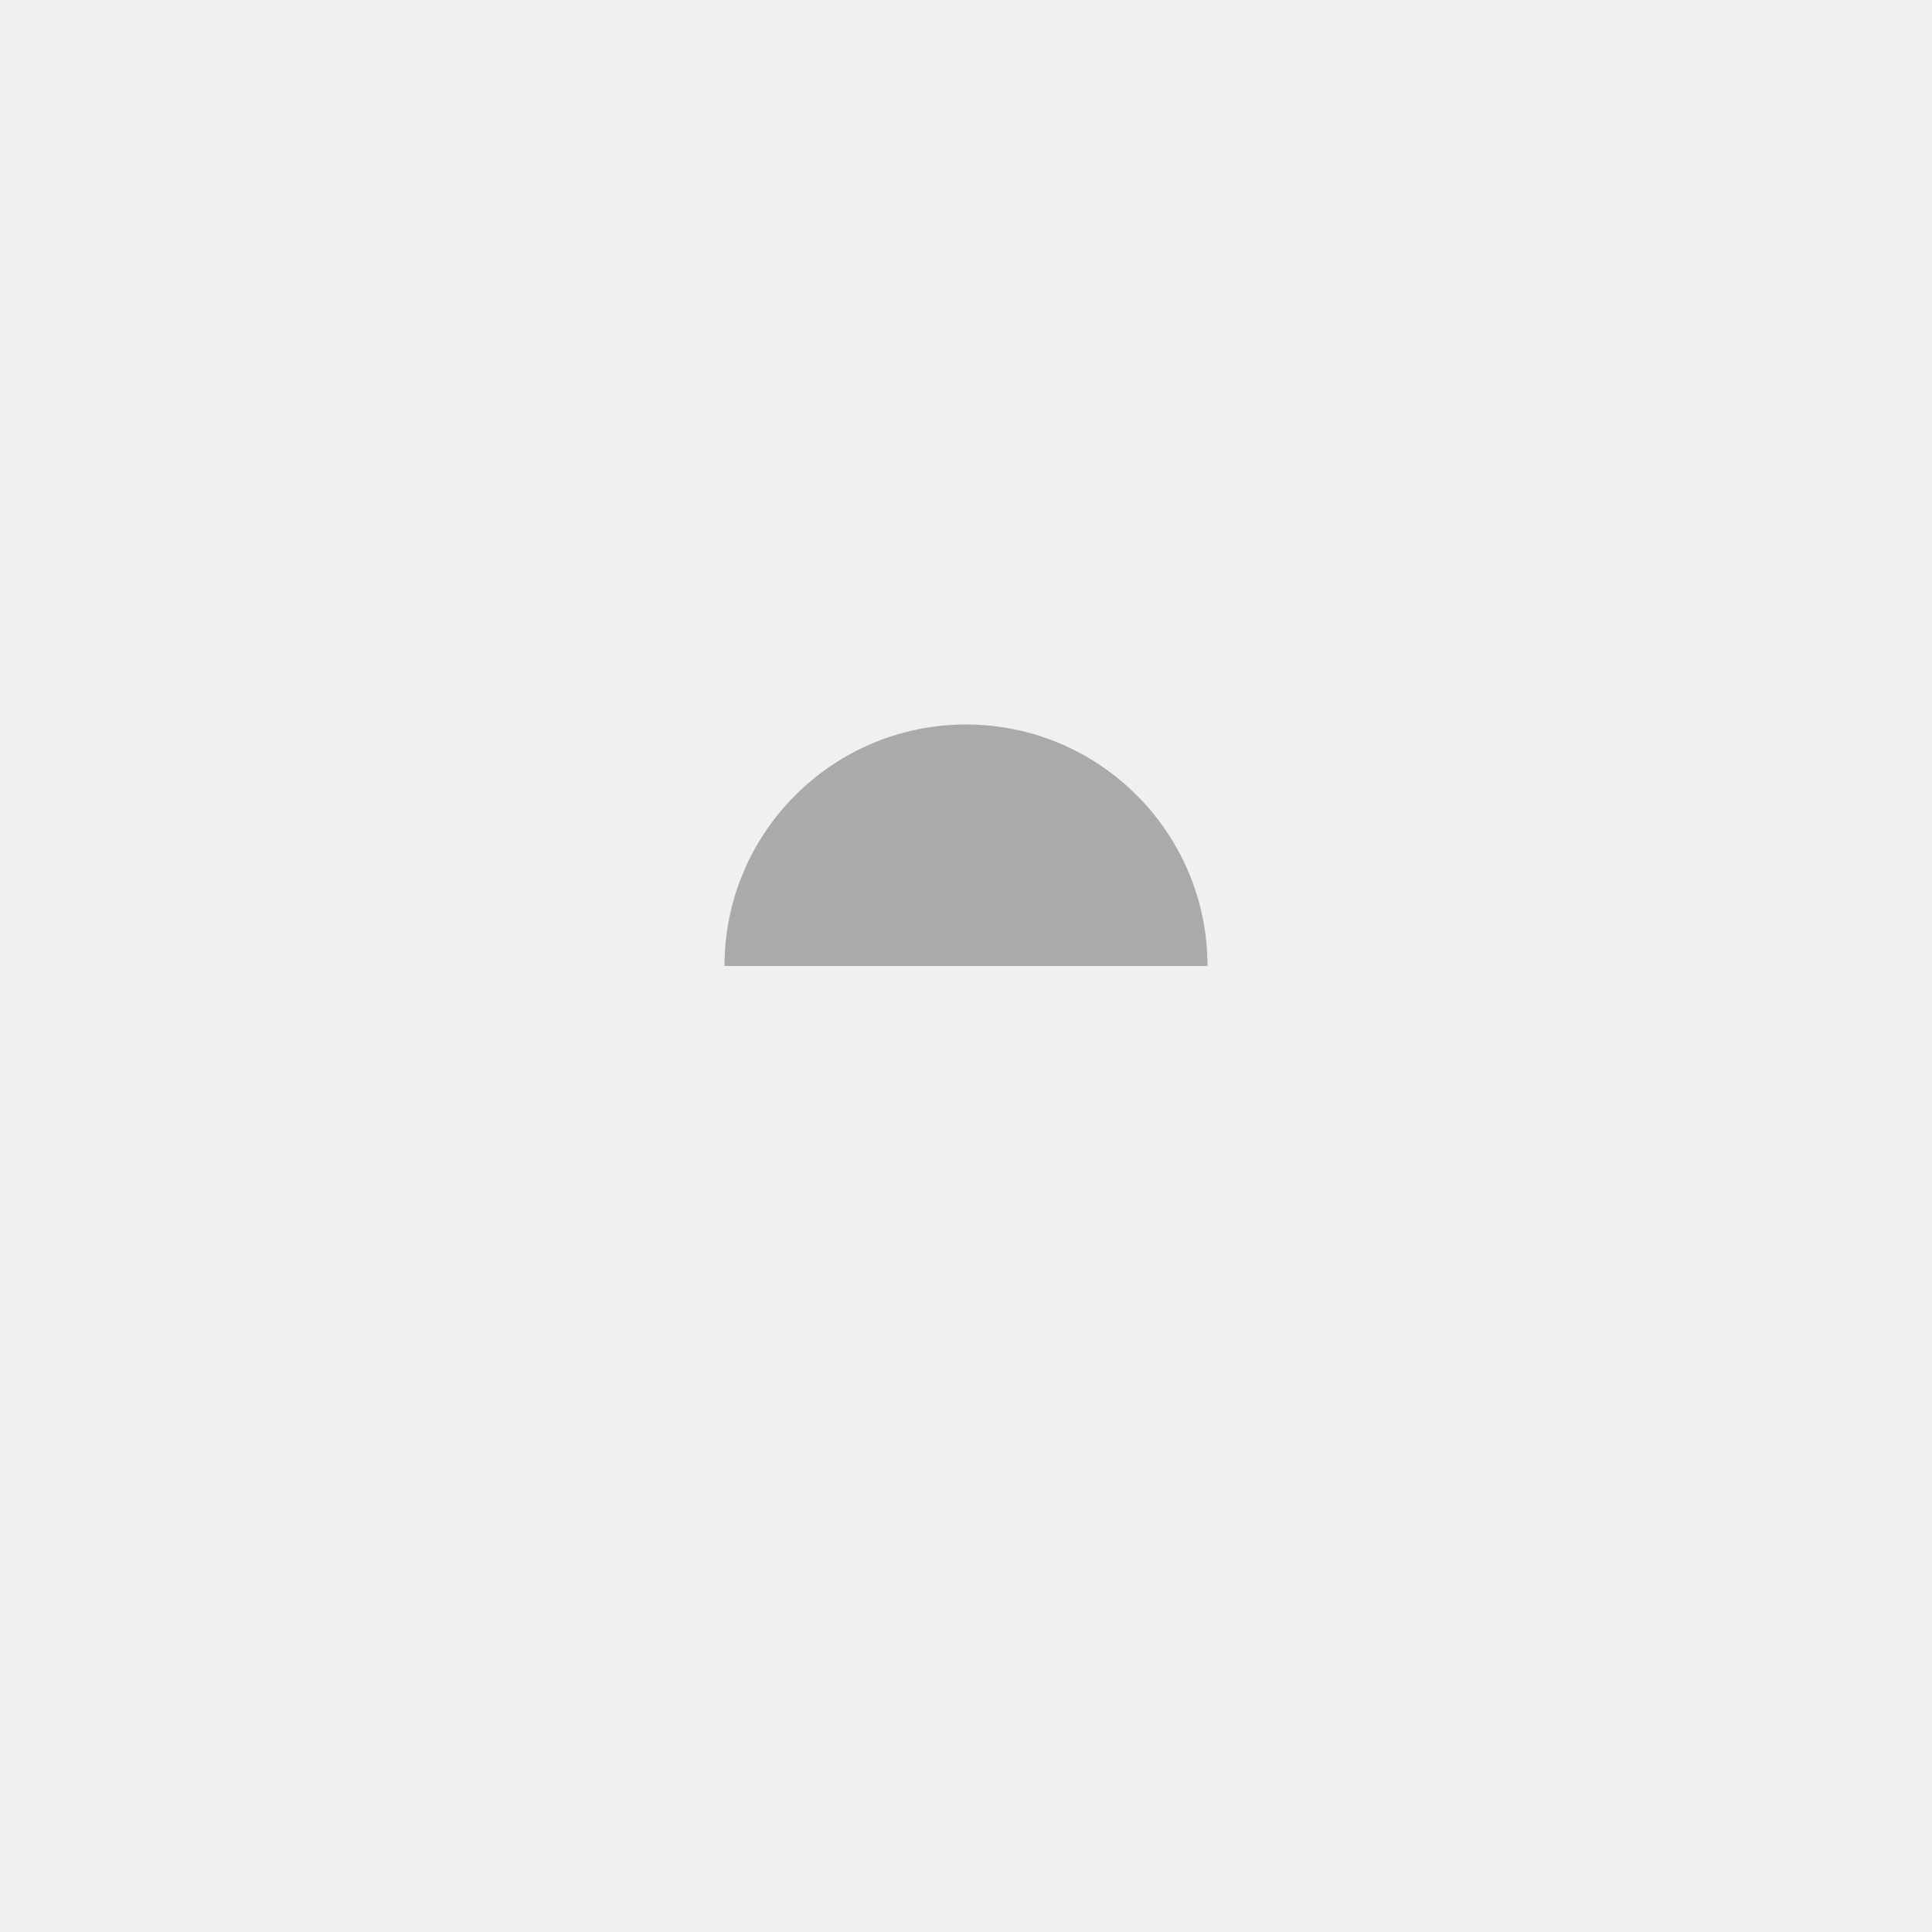
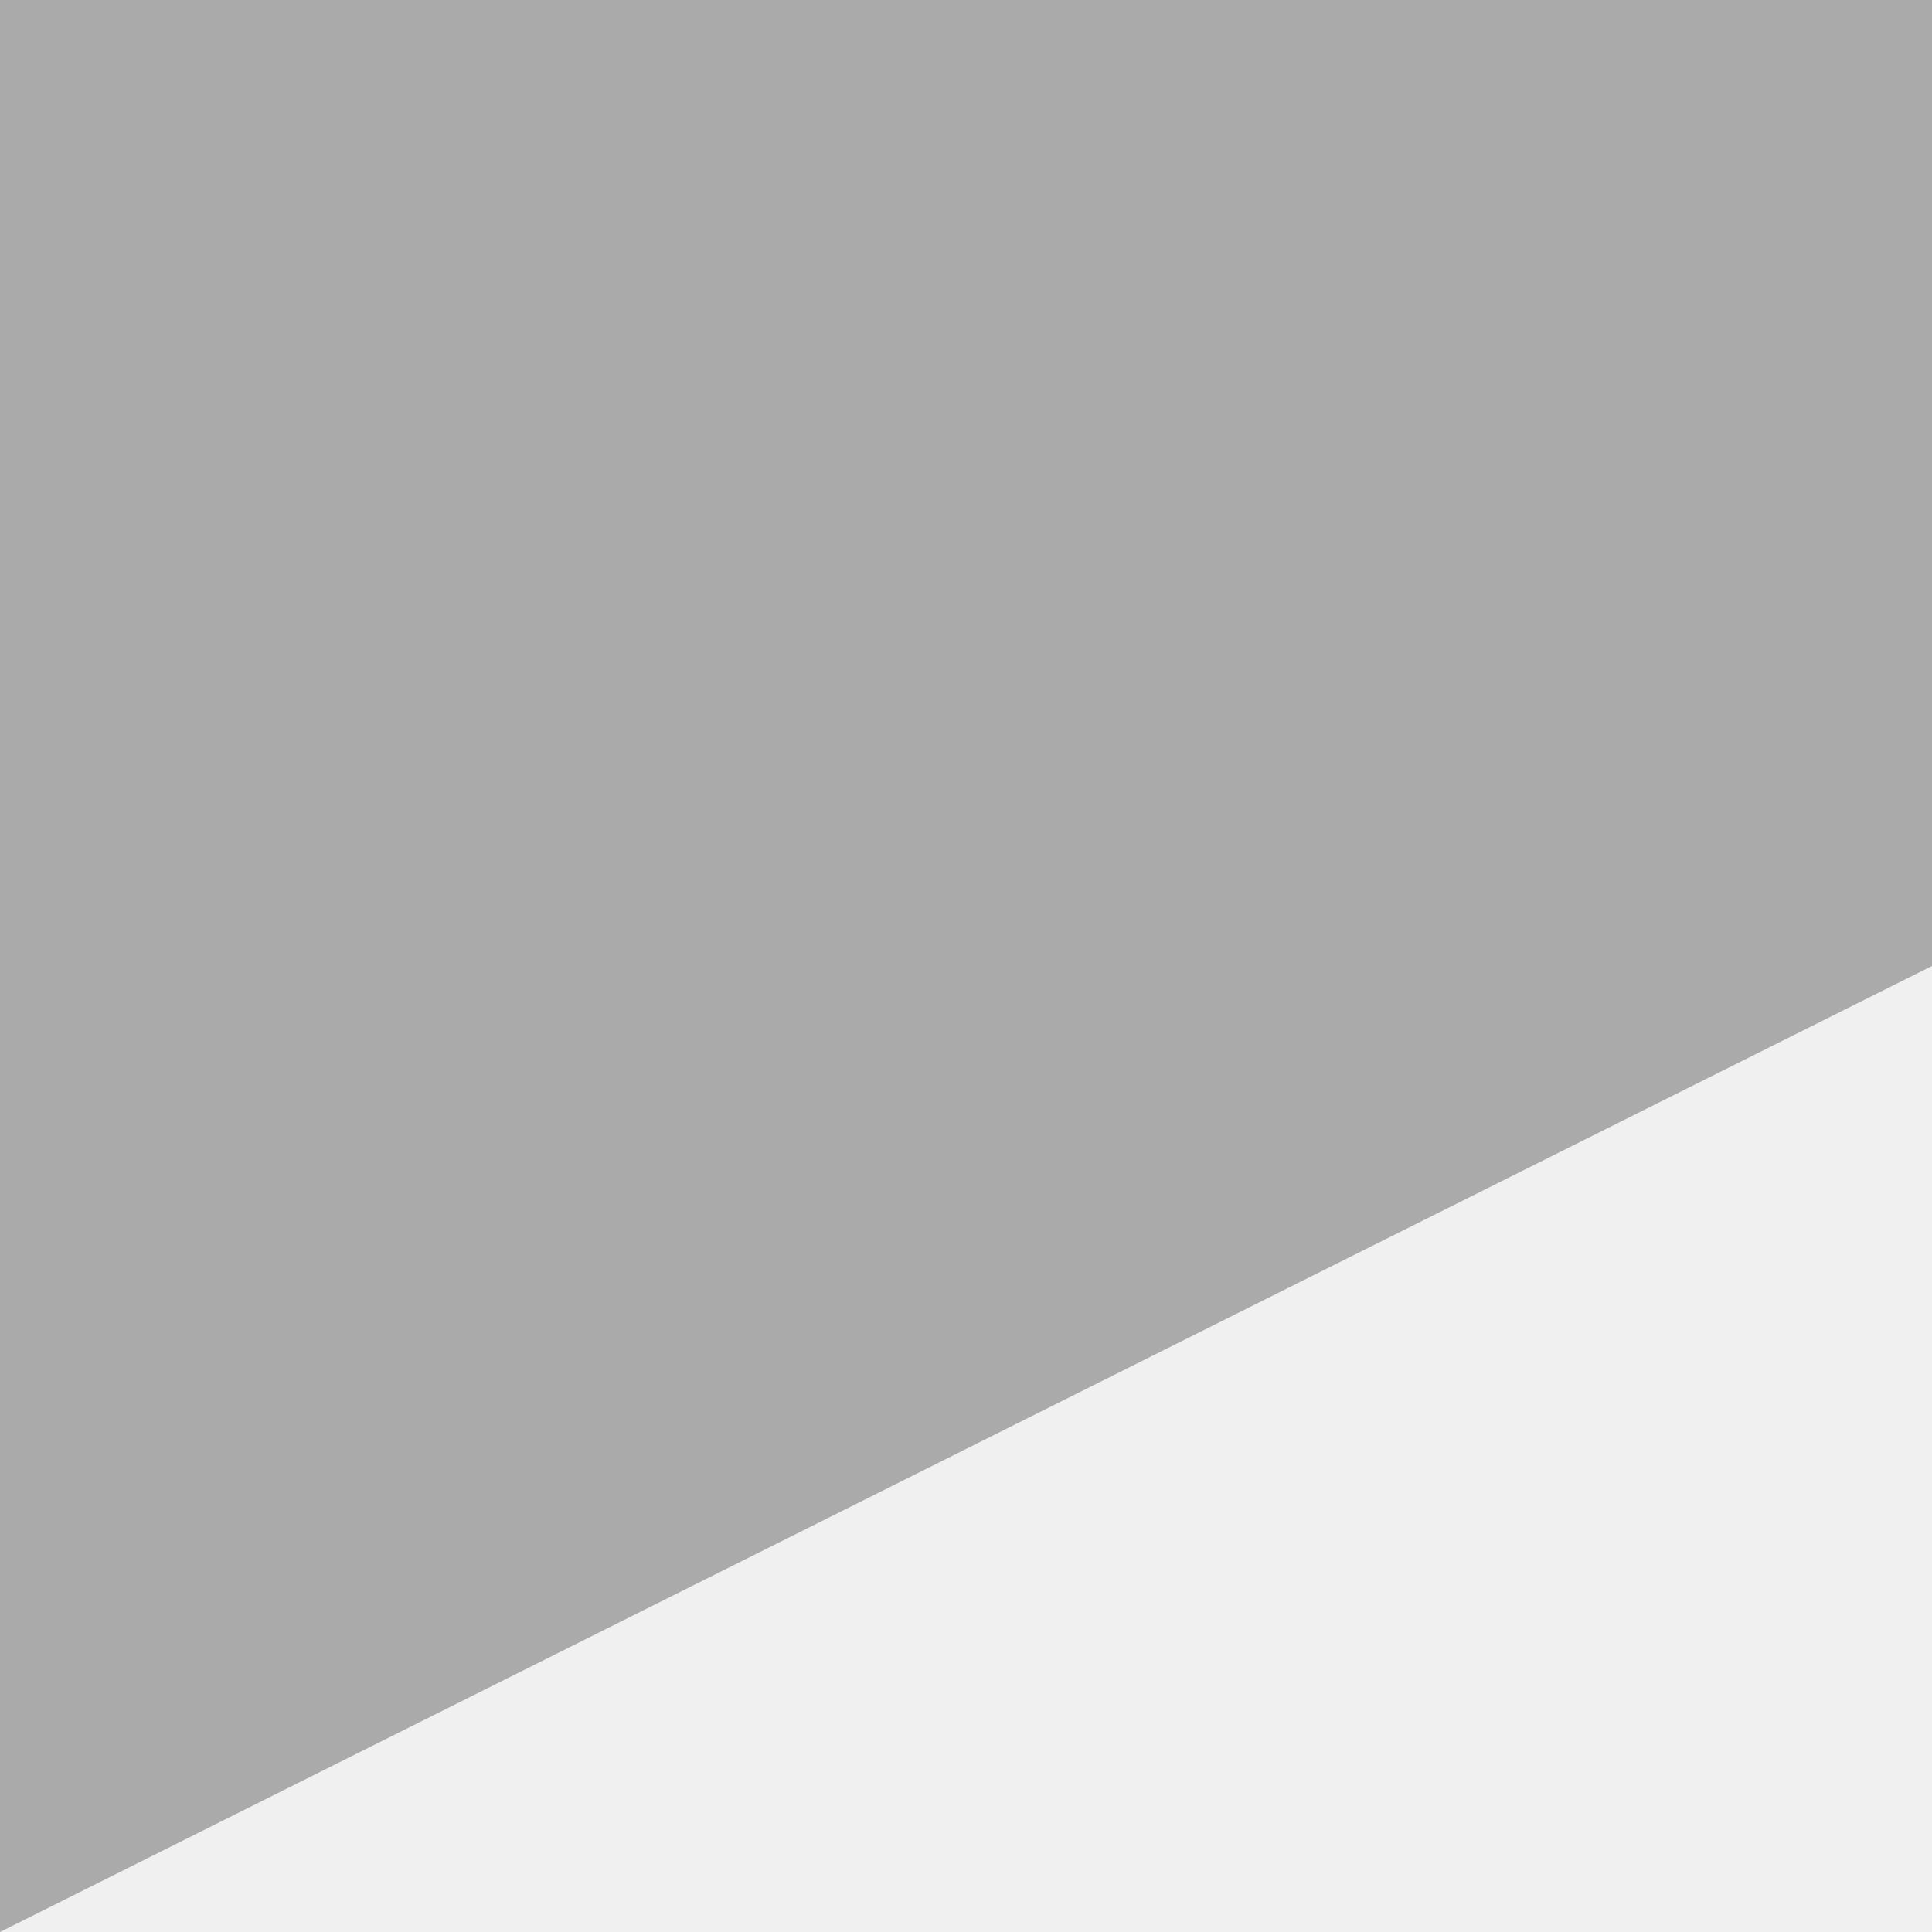
<svg xmlns="http://www.w3.org/2000/svg" version="1.1" id="layer1" x="0px" y="0px" viewBox="0 0 200 200" enable-background="new 0 0 200 200" xml:space="preserve">
  <g>
    <rect class="color1" fill="#FFFFFF" fill-opacity="0" width="200" height="200" />
-     <path class="color0" fill="#AAAAAA" d="M125,100L125,100c0-13.8-11.2-25-25-25c-13.8,0-25,11.2-25,25l0,0H125z" />
+     <polygon class="color0" fill="#AAAAAA" points="0,0 0,200 200,100 200,0  " />
  </g>
</svg>
